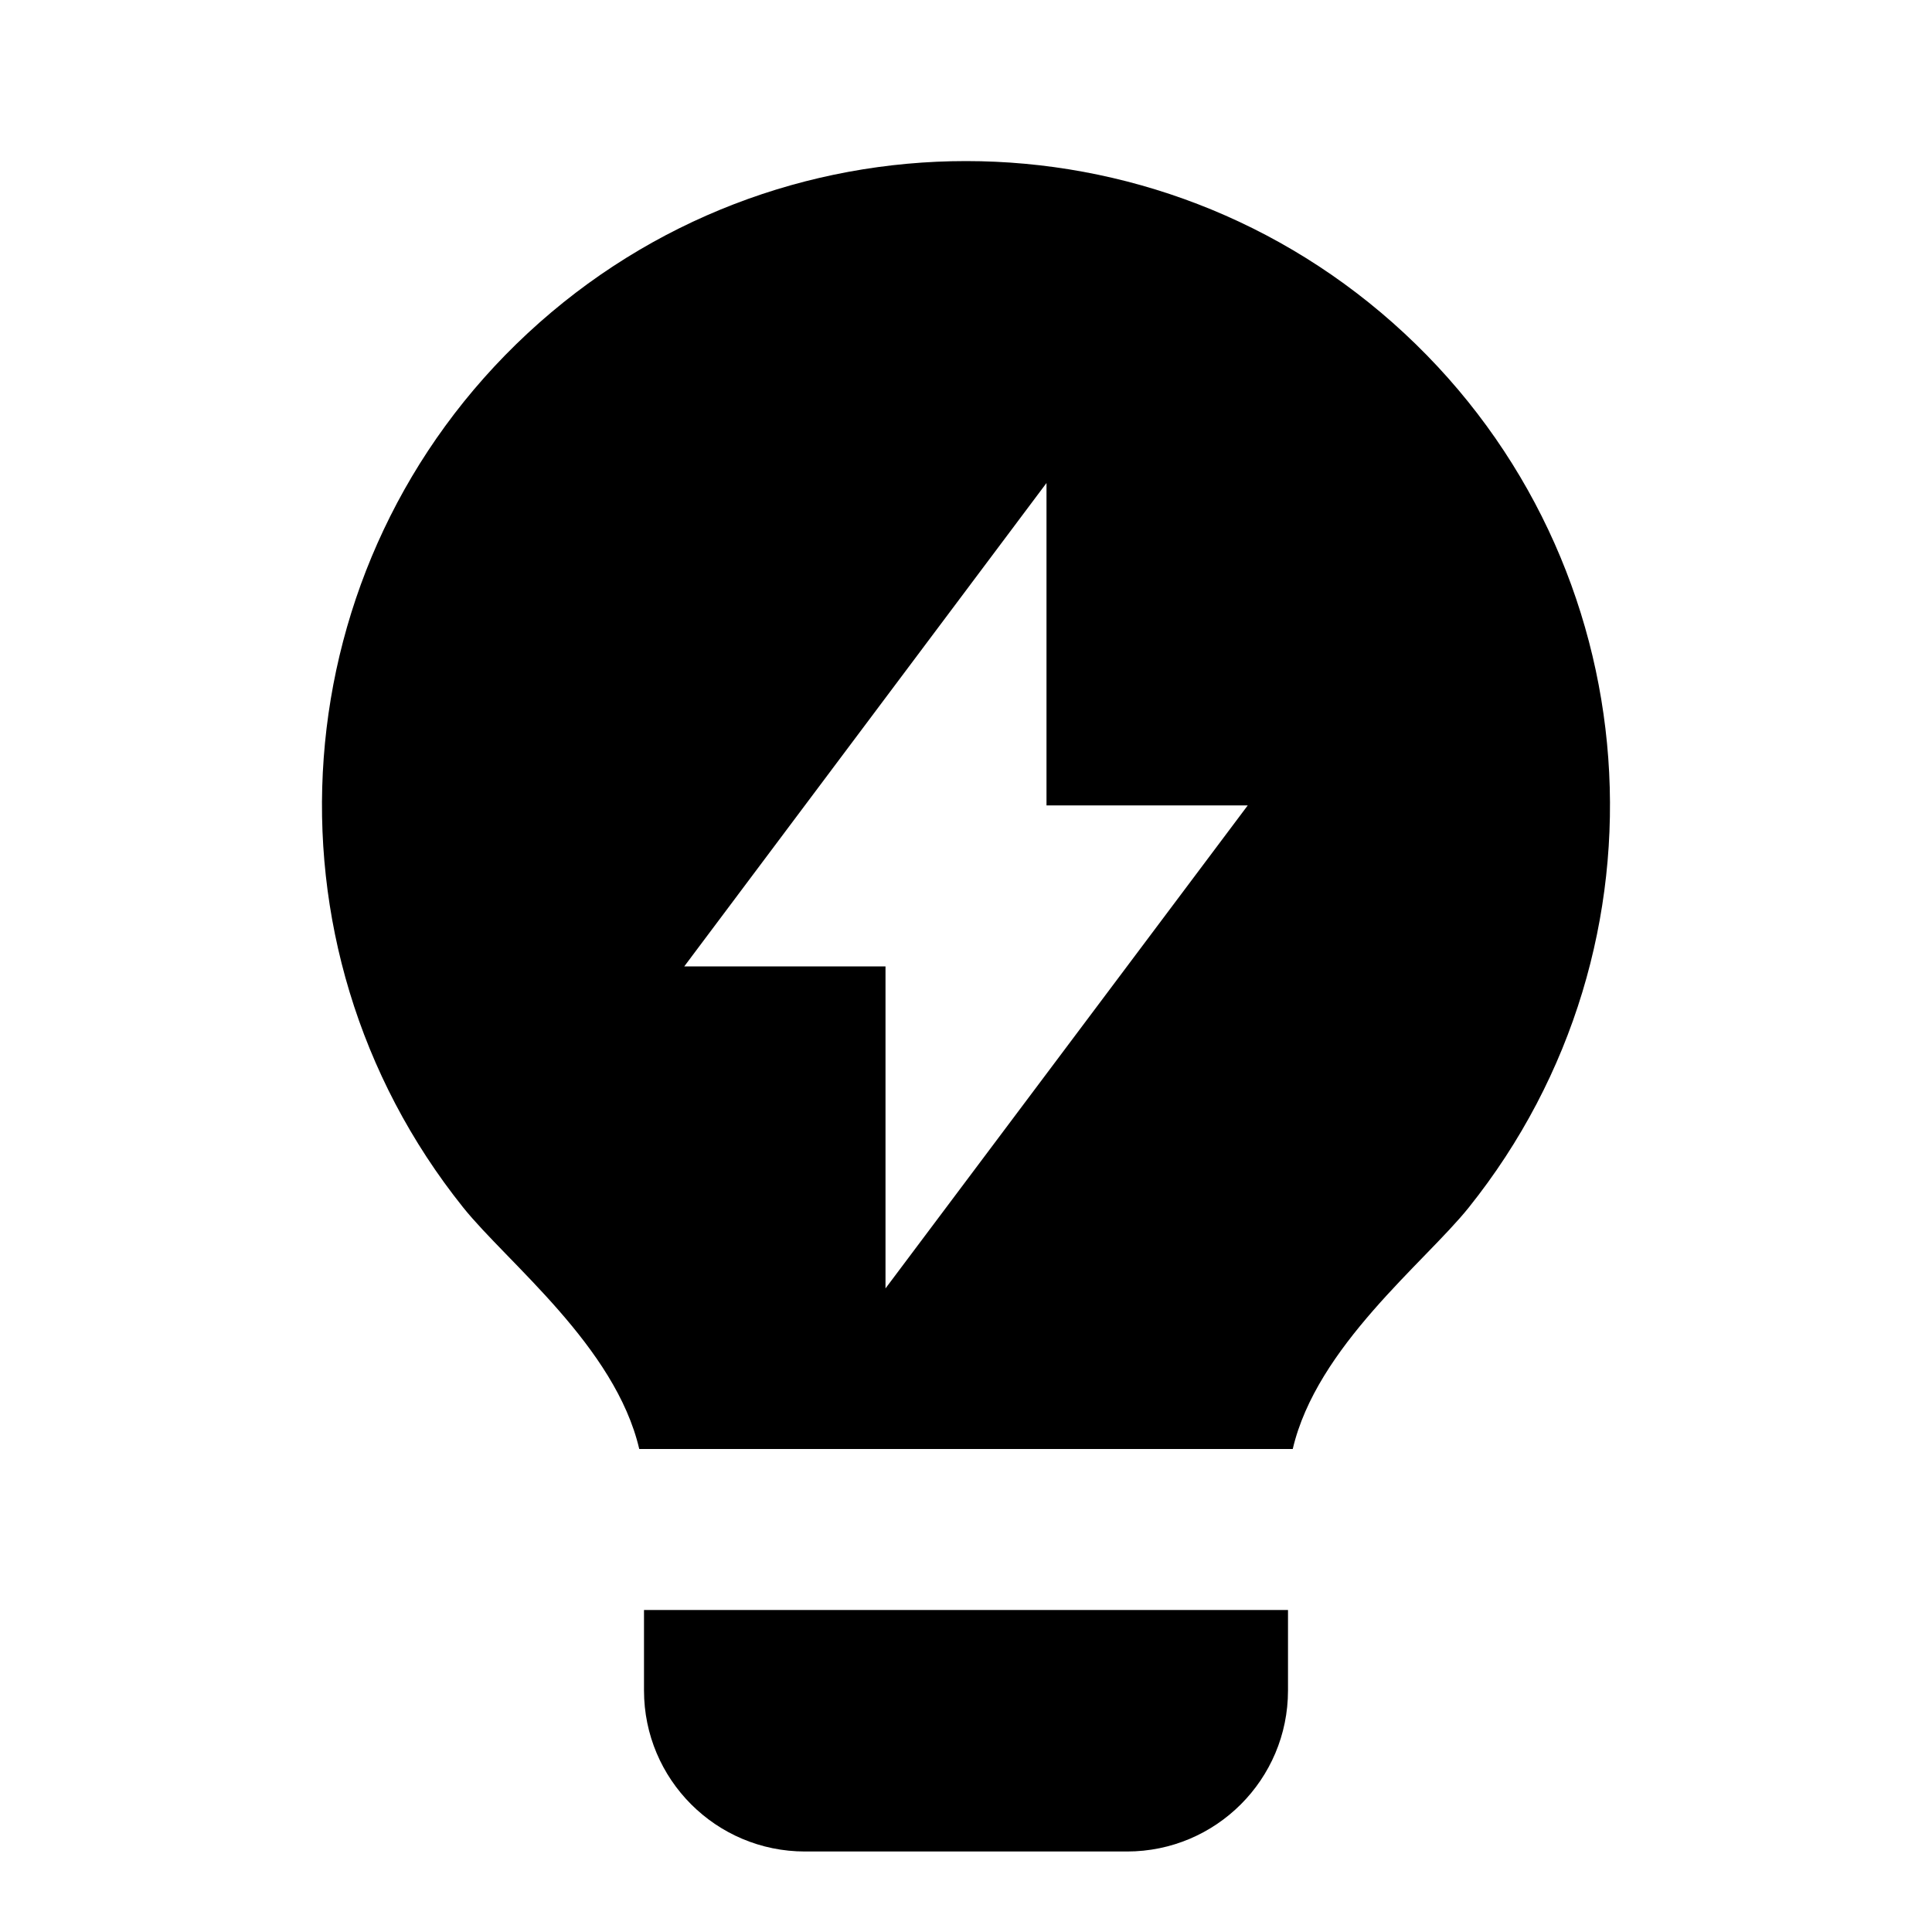
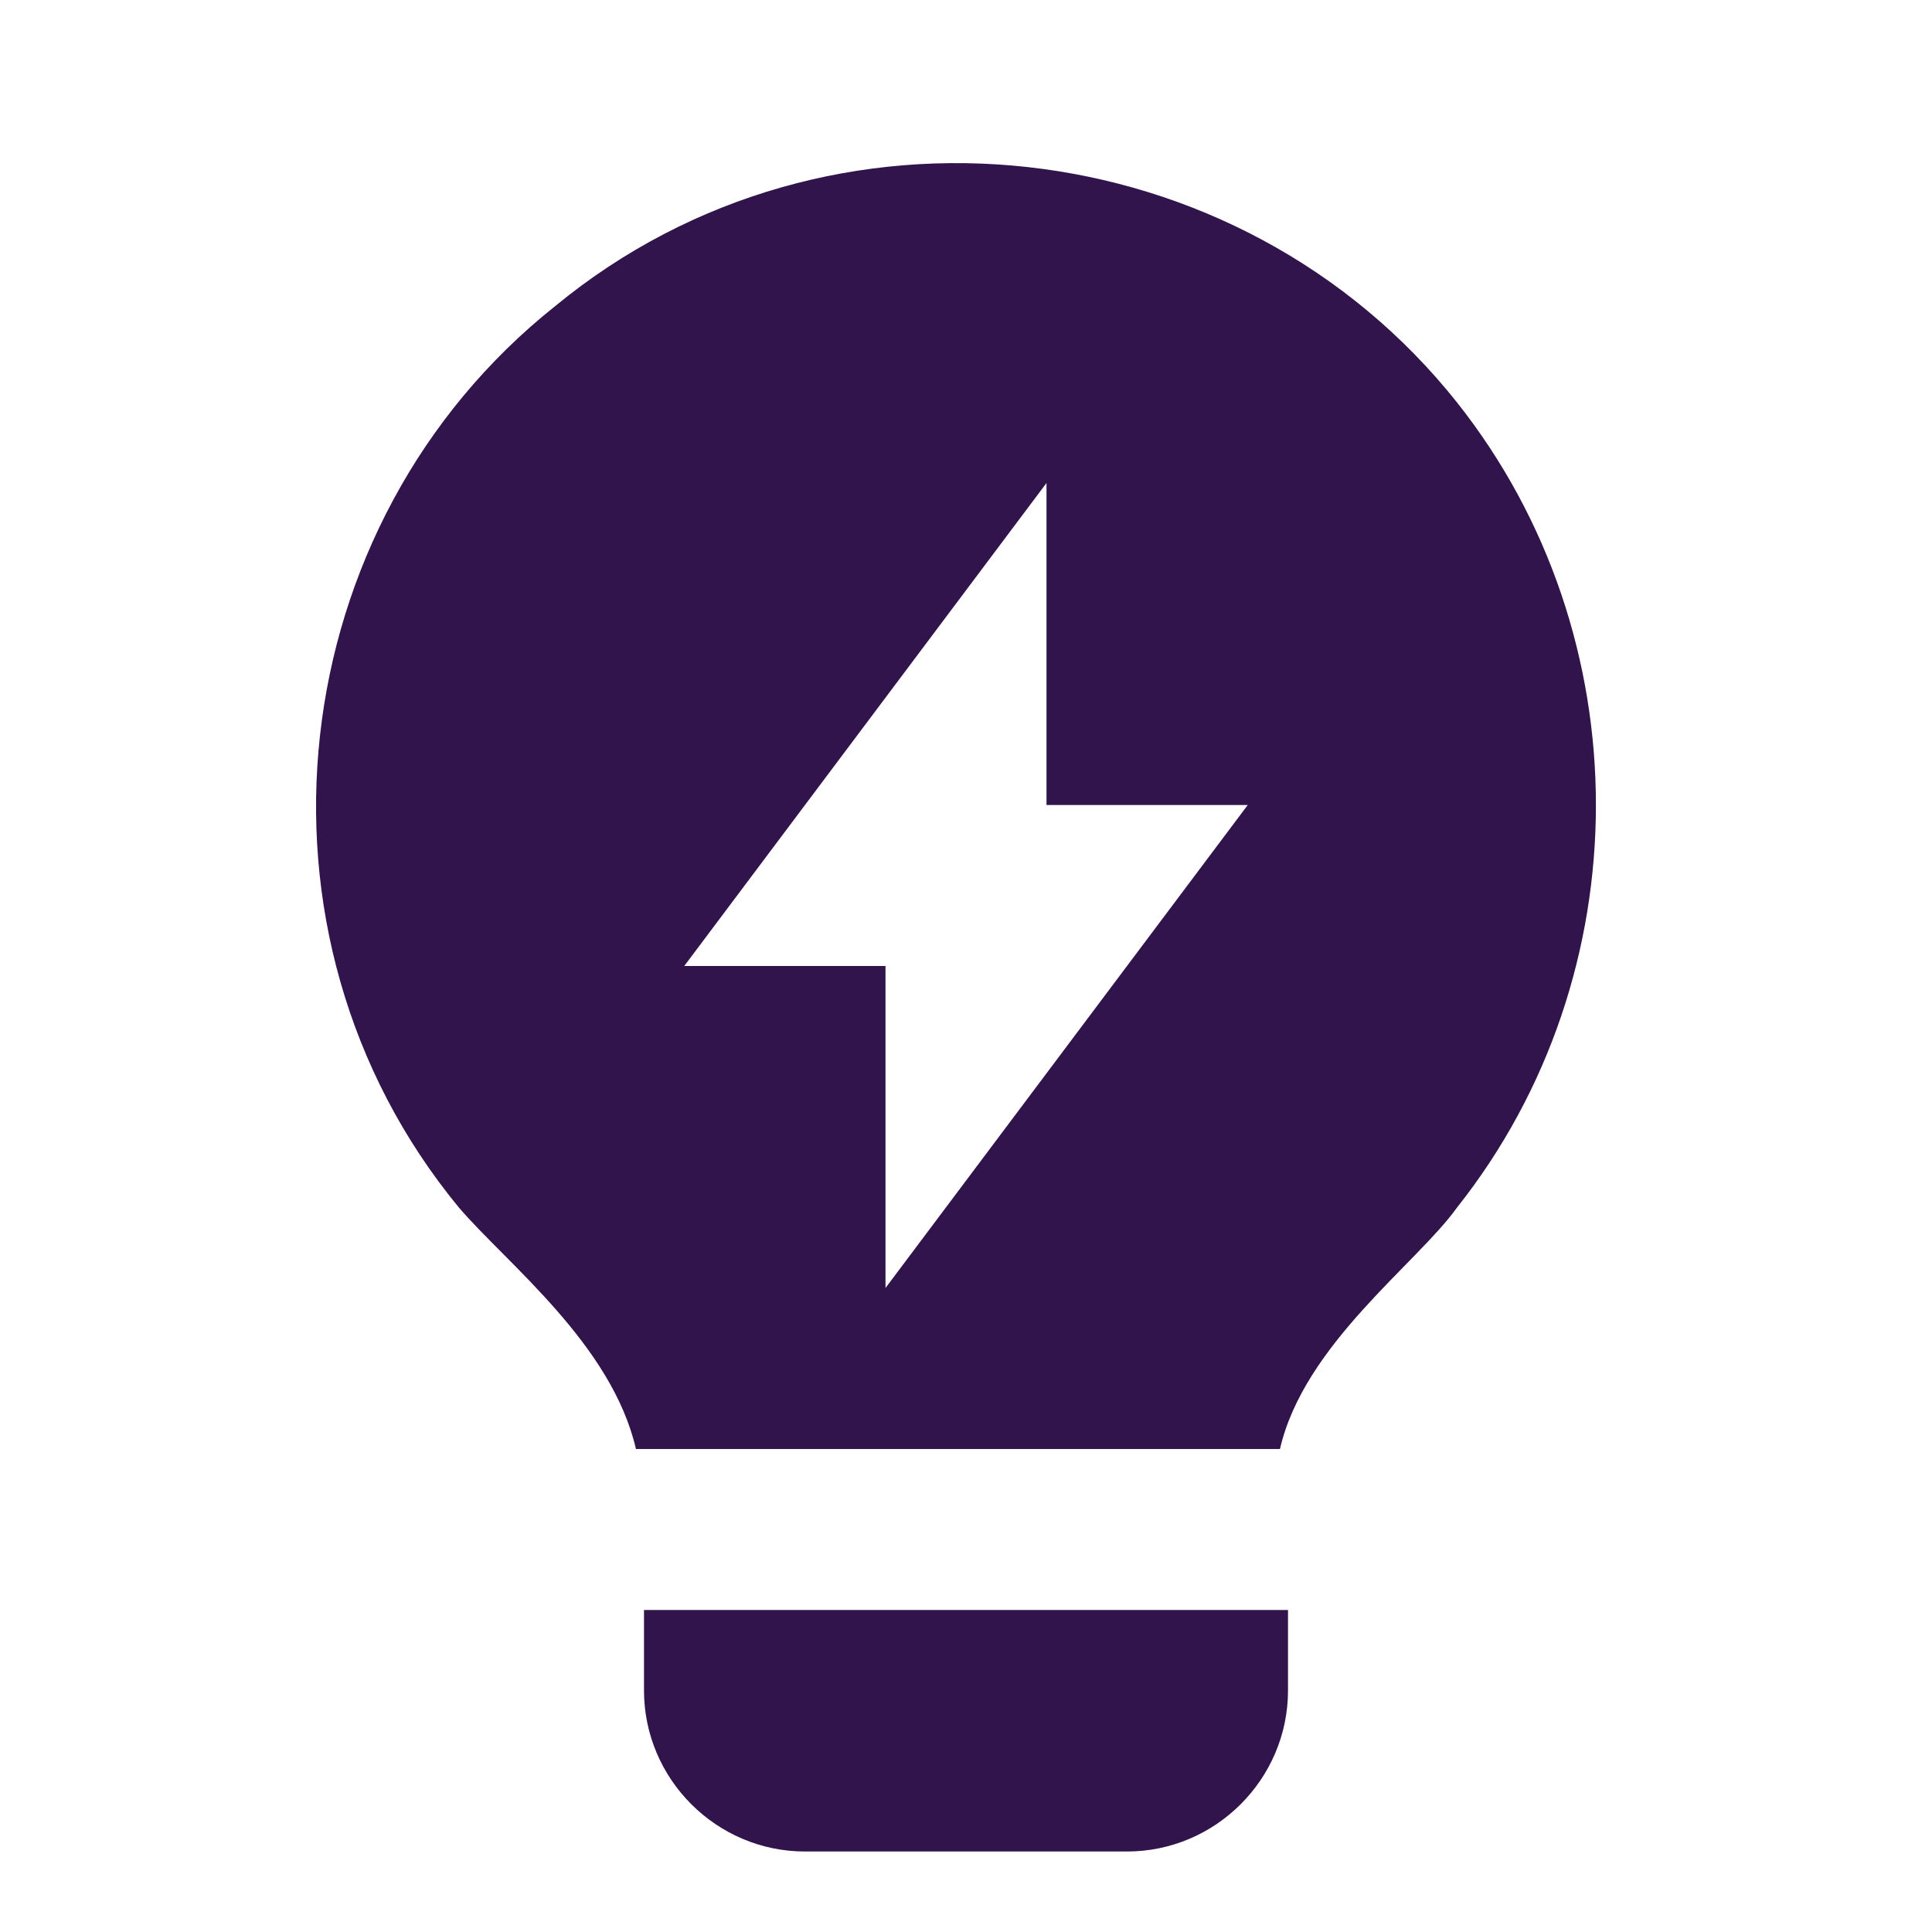
- <svg xmlns="http://www.w3.org/2000/svg" viewBox="0 0 24 24">
-   <g>
-     <path d="M0 0h24v24H0z" fill="none" />
-     <path d="M7.941 18c-.297-1.273-1.637-2.314-2.187-3a8 8 0 1 1 12.49.002c-.55.685-1.888 1.726-2.185 2.998H7.94zM16 20v1a2 2 0 0 1-2 2h-4a2 2 0 0 1-2-2v-1h8zm-3-9.995V6l-4.5 6.005H11v4l4.5-6H13z" />
-   </g>
+ <svg xmlns="http://www.w3.org/2000/svg" id="Layer_1" version="1.1" viewBox="0 0 24 24">
+   <defs>
+     <style>
+       .st0 {
+         fill: none;
+       }
+ 
+       .st1 {
+         fill: #30144b;
+       }
+     </style>
+   </defs>
+   <path class="st0" d="M0,0h24v24H0V0Z" />
+   <path class="st1" d="M7.9,18c-.3-1.3-1.6-2.3-2.2-3-2.8-3.4-2.2-8.5,1.2-11.2,3.4-2.8,8.5-2.2,11.2,1.2,2.3,2.9,2.3,7.1,0,10-.5.7-1.9,1.7-2.2,3H7.9h0ZM16,20v1c0,1.1-.9,2-2,2h-4c-1.1,0-2-.9-2-2v-1h8ZM13,10v-4l-4.5,6h2.5v4l4.5-6s-2.5,0-2.5,0Z" />
</svg>
